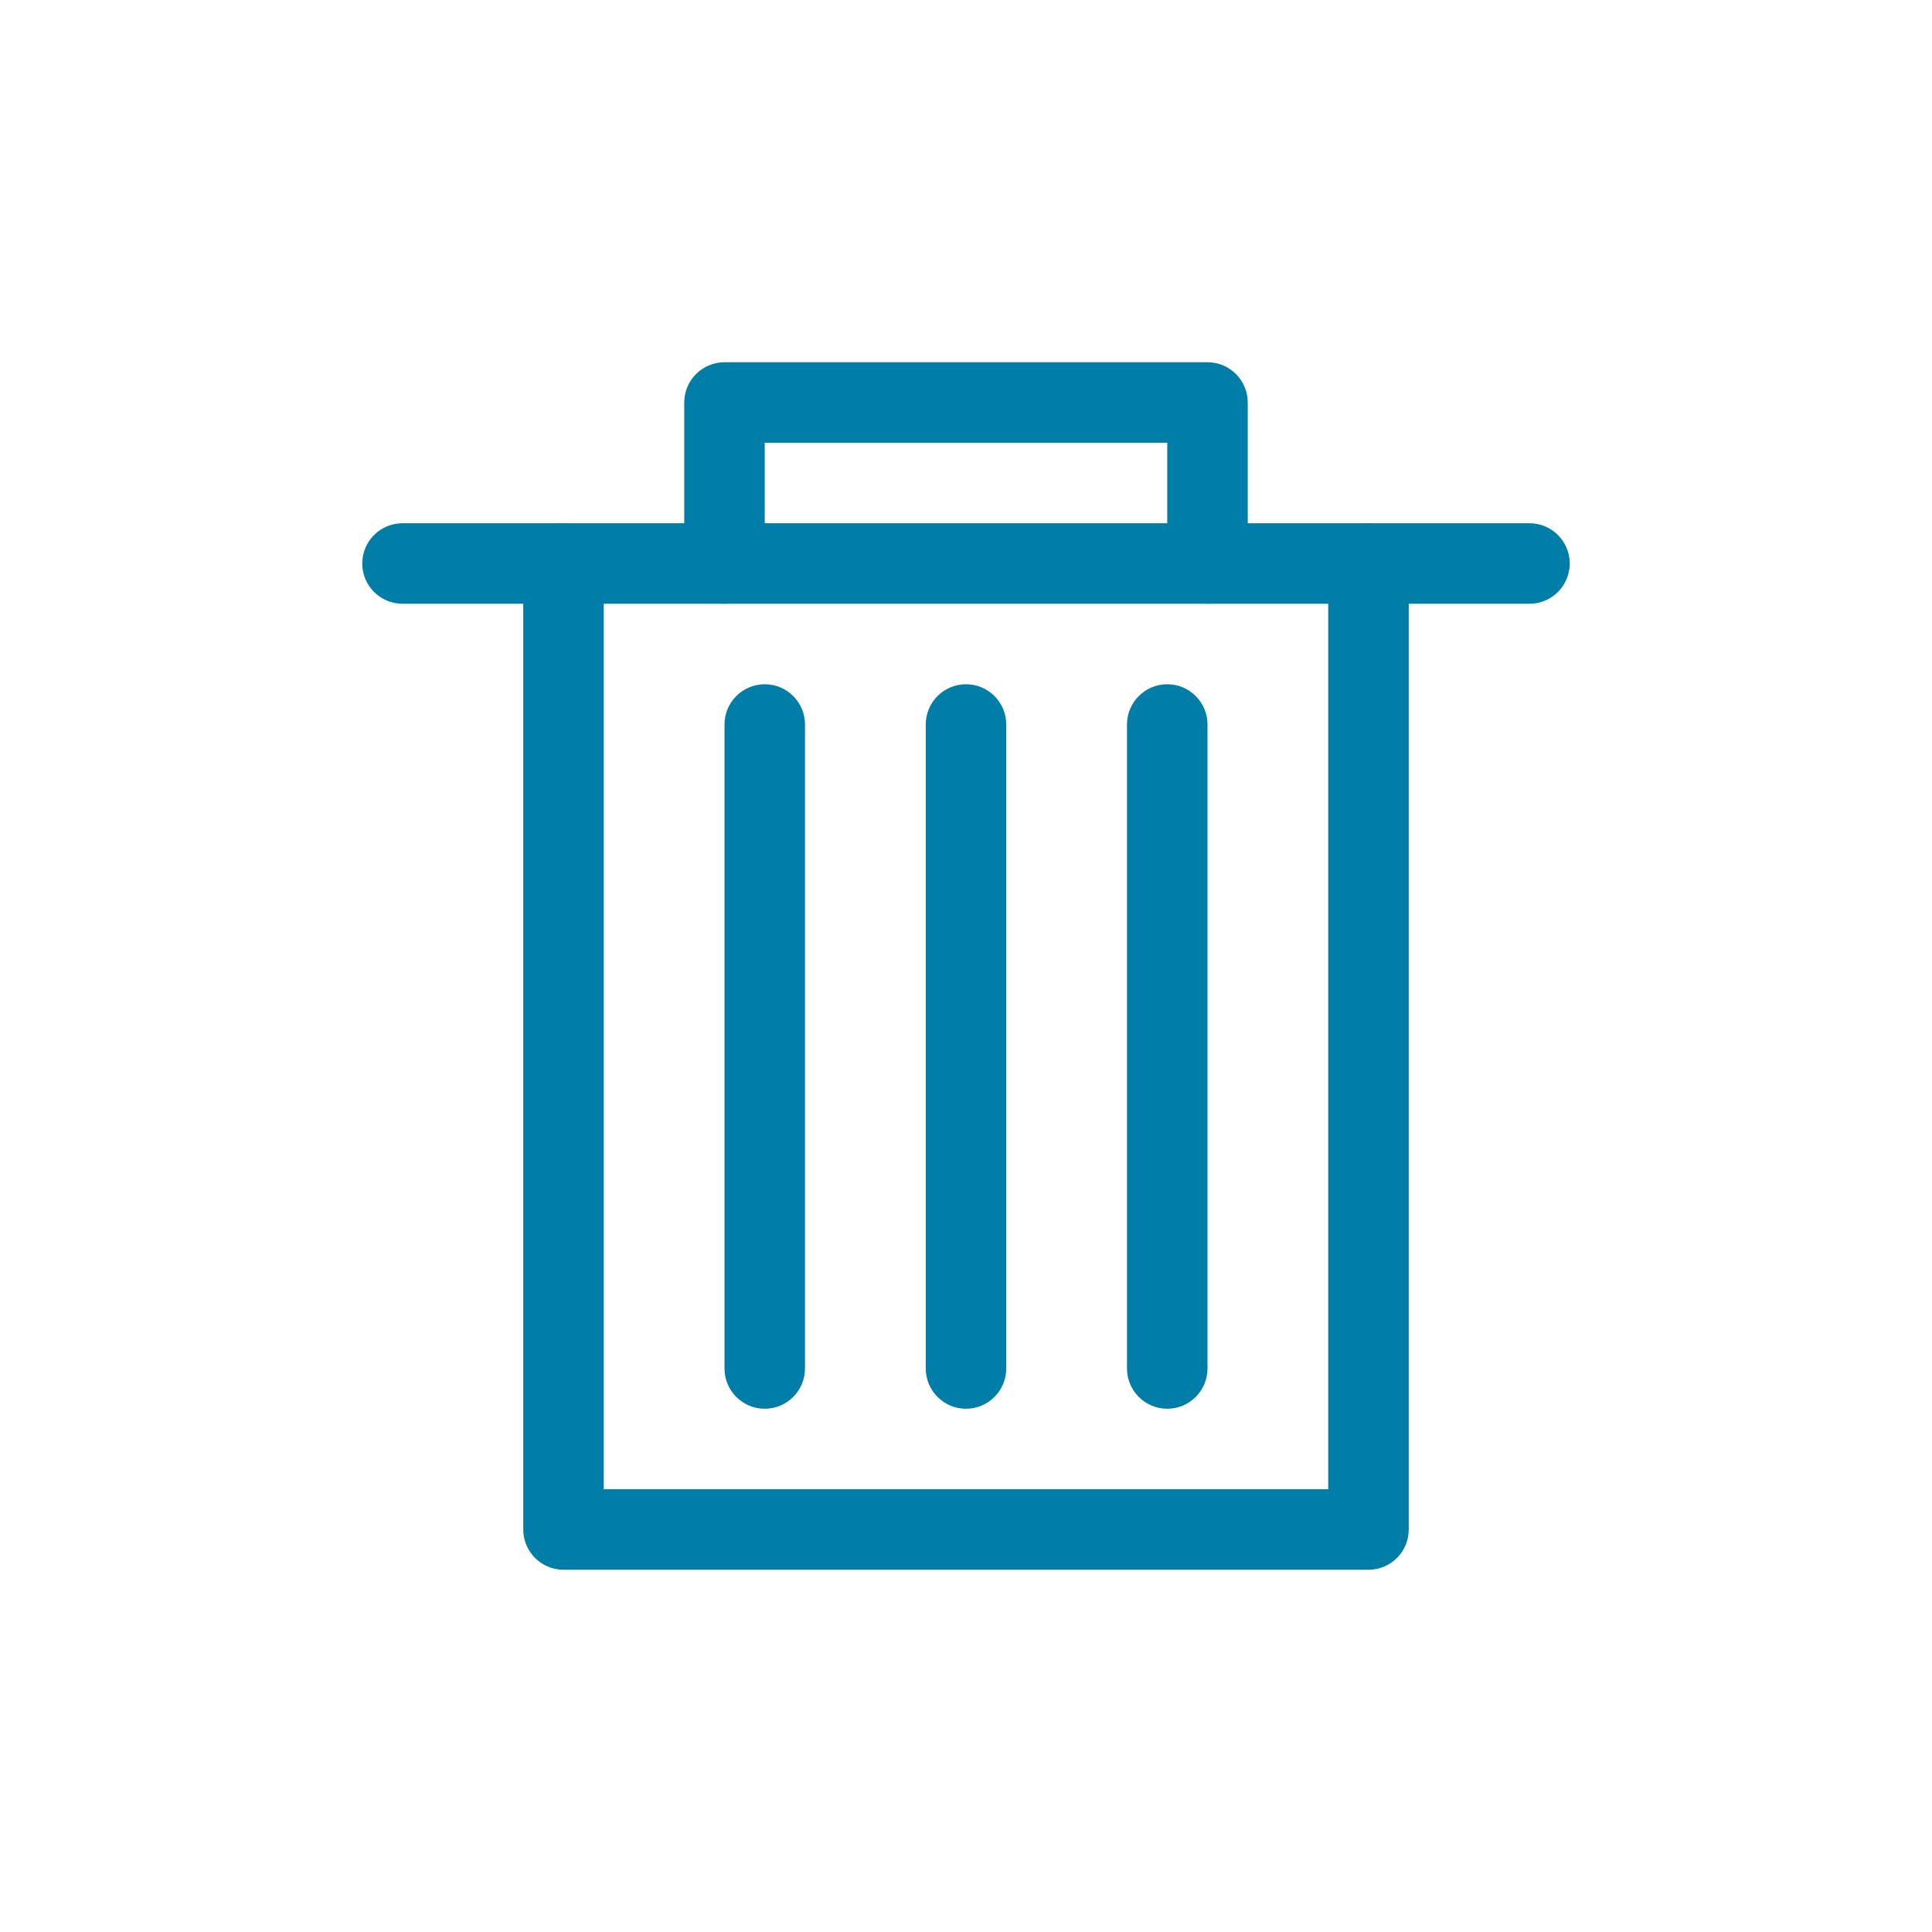
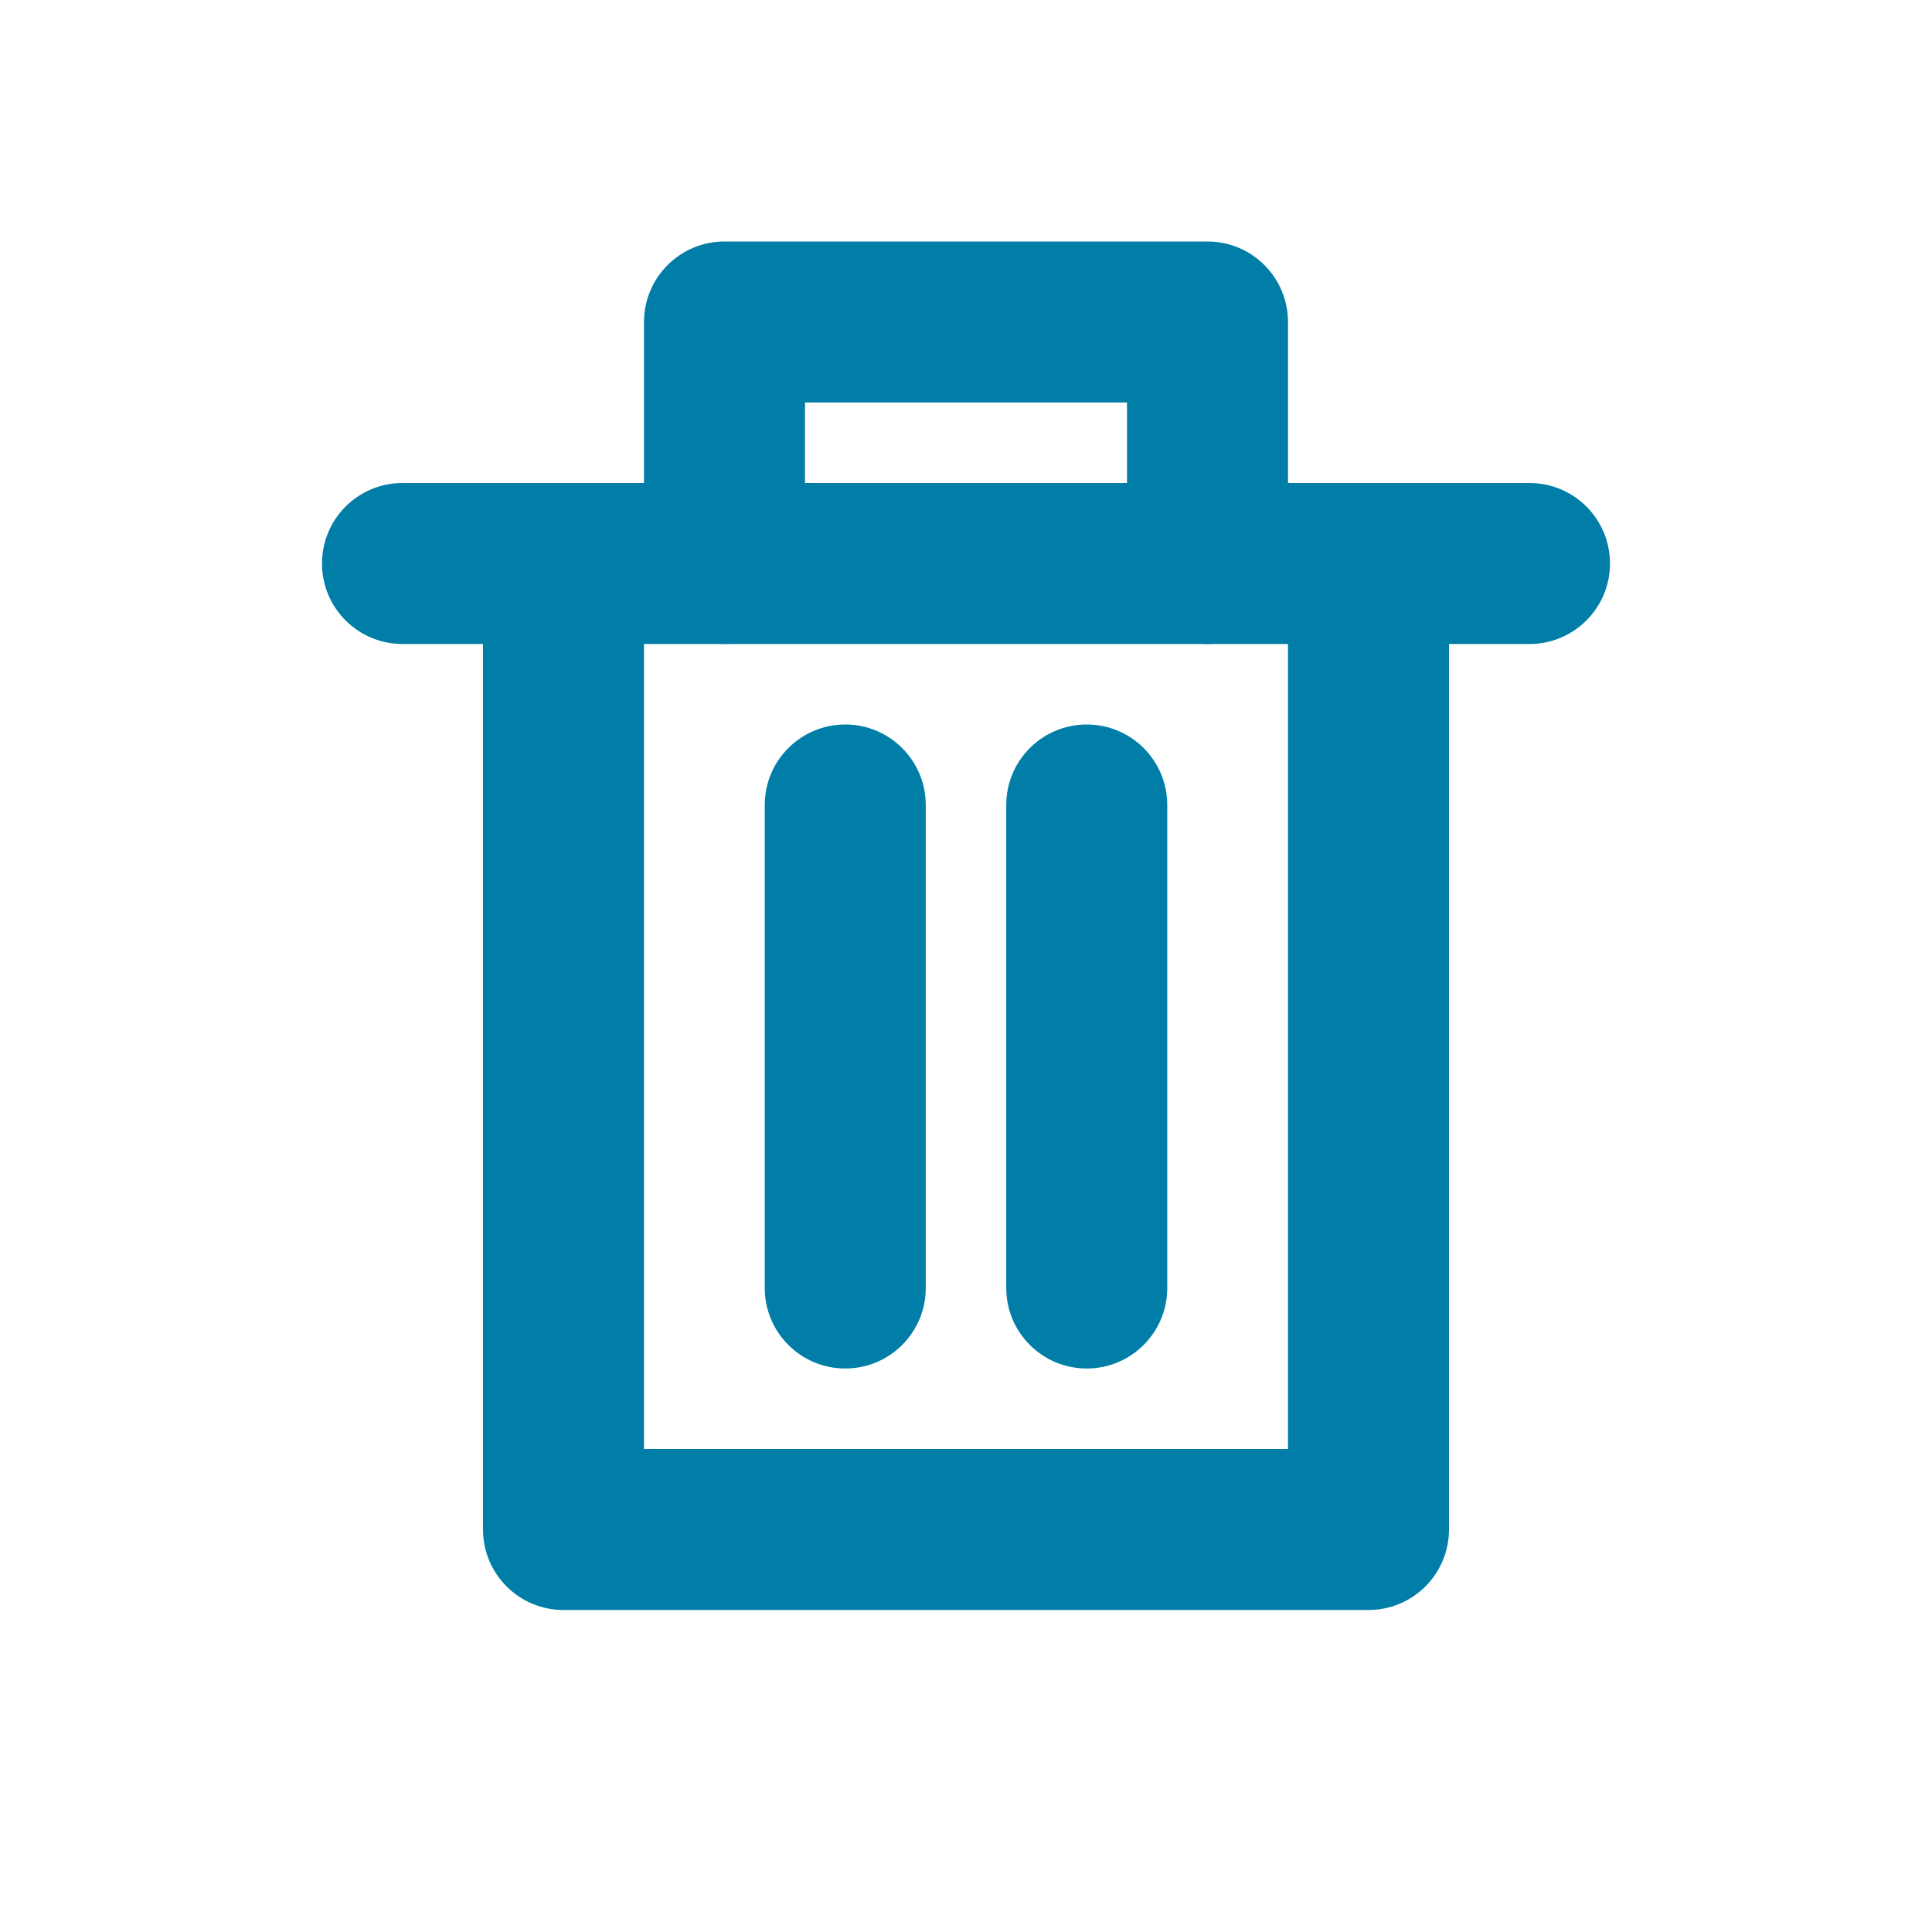
<svg xmlns="http://www.w3.org/2000/svg" width="48px" height="48px" viewBox="0 0 48 48" version="1.1">
-   <g id="icon/branch/delete48-icon" stroke="none" stroke-width="1" fill="none" fill-rule="evenodd">
-     <g id="Group-12" transform="translate(9, 9)" fill="#007EA8" fill-rule="nonzero">
-       <path d="M14,9 C14,8.448 14.448,8 15,8 C15.552,8 16,8.448 16,9 L16,25 C16,25.552 15.552,26 15,26 C14.448,26 14,25.552 14,25 L14,9 Z" id="Line-2" />
-       <path d="M9,9 C9,8.448 9.448,8 10,8 C10.552,8 11,8.448 11,9 L11,25 C11,25.552 10.552,26 10,26 C9.448,26 9,25.552 9,25 L9,9 Z" id="Line-2-Copy-2" />
-       <path d="M19,9 C19,8.448 19.448,8 20,8 C20.552,8 21,8.448 21,9 L21,25 C21,25.552 20.552,26 20,26 C19.448,26 19,25.552 19,25 L19,9 Z" id="Line-2-Copy" />
-       <path d="M1,6 C0.448,6 5.55111512e-16,5.552 0,5 C-6.66133815e-16,4.448 0.448,4 1,4 L29,4 C29.552,4 30,4.448 30,5 C30,5.552 29.552,6 29,6 L1,6 Z" id="Shape" />
-       <path d="M24,28 L24,5 C24,4.448 24.448,4 25,4 C25.552,4 26,4.448 26,5 L26,29 C26,29.552 25.552,30 25,30 L5,30 C4.448,30 4,29.552 4,29 L4,5 C4,4.448 4.448,4 5,4 C5.552,4 6,4.448 6,5 L6,28 L24,28 Z" id="Path" />
-       <path d="M20,4 L20,1 C20,0.448 20.448,0 21,0 C21.552,0 22,0.448 22,1 L22,5 C22,5.552 21.552,6 21,6 L9,6 C8.448,6 8,5.552 8,5 L8,1 C8,0.448 8.448,0 9,0 C9.552,0 10,0.448 10,1 L10,4 L20,4 Z" id="Path" transform="translate(15, 3) rotate(-180) translate(-15, -3) " />
-     </g>
+   <g id="icon/branch/delete48-thick" stroke="none" stroke-width="1" fill="none" fill-rule="evenodd">
+     <path d="M19,20 C19,18.895 19.895,18 21,18 C22.105,18 23,18.895 23,20 L23,32 C23,33.105 22.105,34 21,34 C19.895,34 19,33.105 19,32 L19,20 Z" id="Line-2-Copy-2" fill="#007EA8" fill-rule="nonzero" />
+     <path d="M25,20 C25,18.895 25.895,18 27,18 C28.105,18 29,18.895 29,20 L29,32 C29,33.105 28.105,34 27,34 C25.895,34 25,33.105 25,32 L25,20 Z" id="Line-2-Copy" fill="#007EA8" fill-rule="nonzero" />
+     <path d="M10,16 C8.895,16 8,15.105 8,14 C8,12.895 8.895,12 10,12 L38,12 C39.105,12 40,12.895 40,14 C40,15.105 39.105,16 38,16 L10,16 Z" id="Shape" fill="#007EA8" fill-rule="nonzero" />
+     <path d="M32,36 L32,14 C32,12.895 32.895,12 34,12 C35.105,12 36,12.895 36,14 L36,38 C36,39.105 35.105,40 34,40 L14,40 C12.895,40 12,39.105 12,38 L12,14 C12,12.895 12.895,12 14,12 C15.105,12 16,12.895 16,14 L16,36 L32,36 Z" id="Path" fill="#007EA8" fill-rule="nonzero" />
+     <path d="M28,12 L28,8 C28,6.895 28.895,6 30,6 C31.105,6 32,6.895 32,8 L32,14 C32,15.105 31.105,16 30,16 L18,16 C16.895,16 16,15.105 16,14 L16,8 C16,6.895 16.895,6 18,6 C19.105,6 20,6.895 20,8 L20,12 L28,12 Z" id="Path" fill="#007EA8" fill-rule="nonzero" transform="translate(24, 11) rotate(-180) translate(-24, -11) " />
  </g>
</svg>
